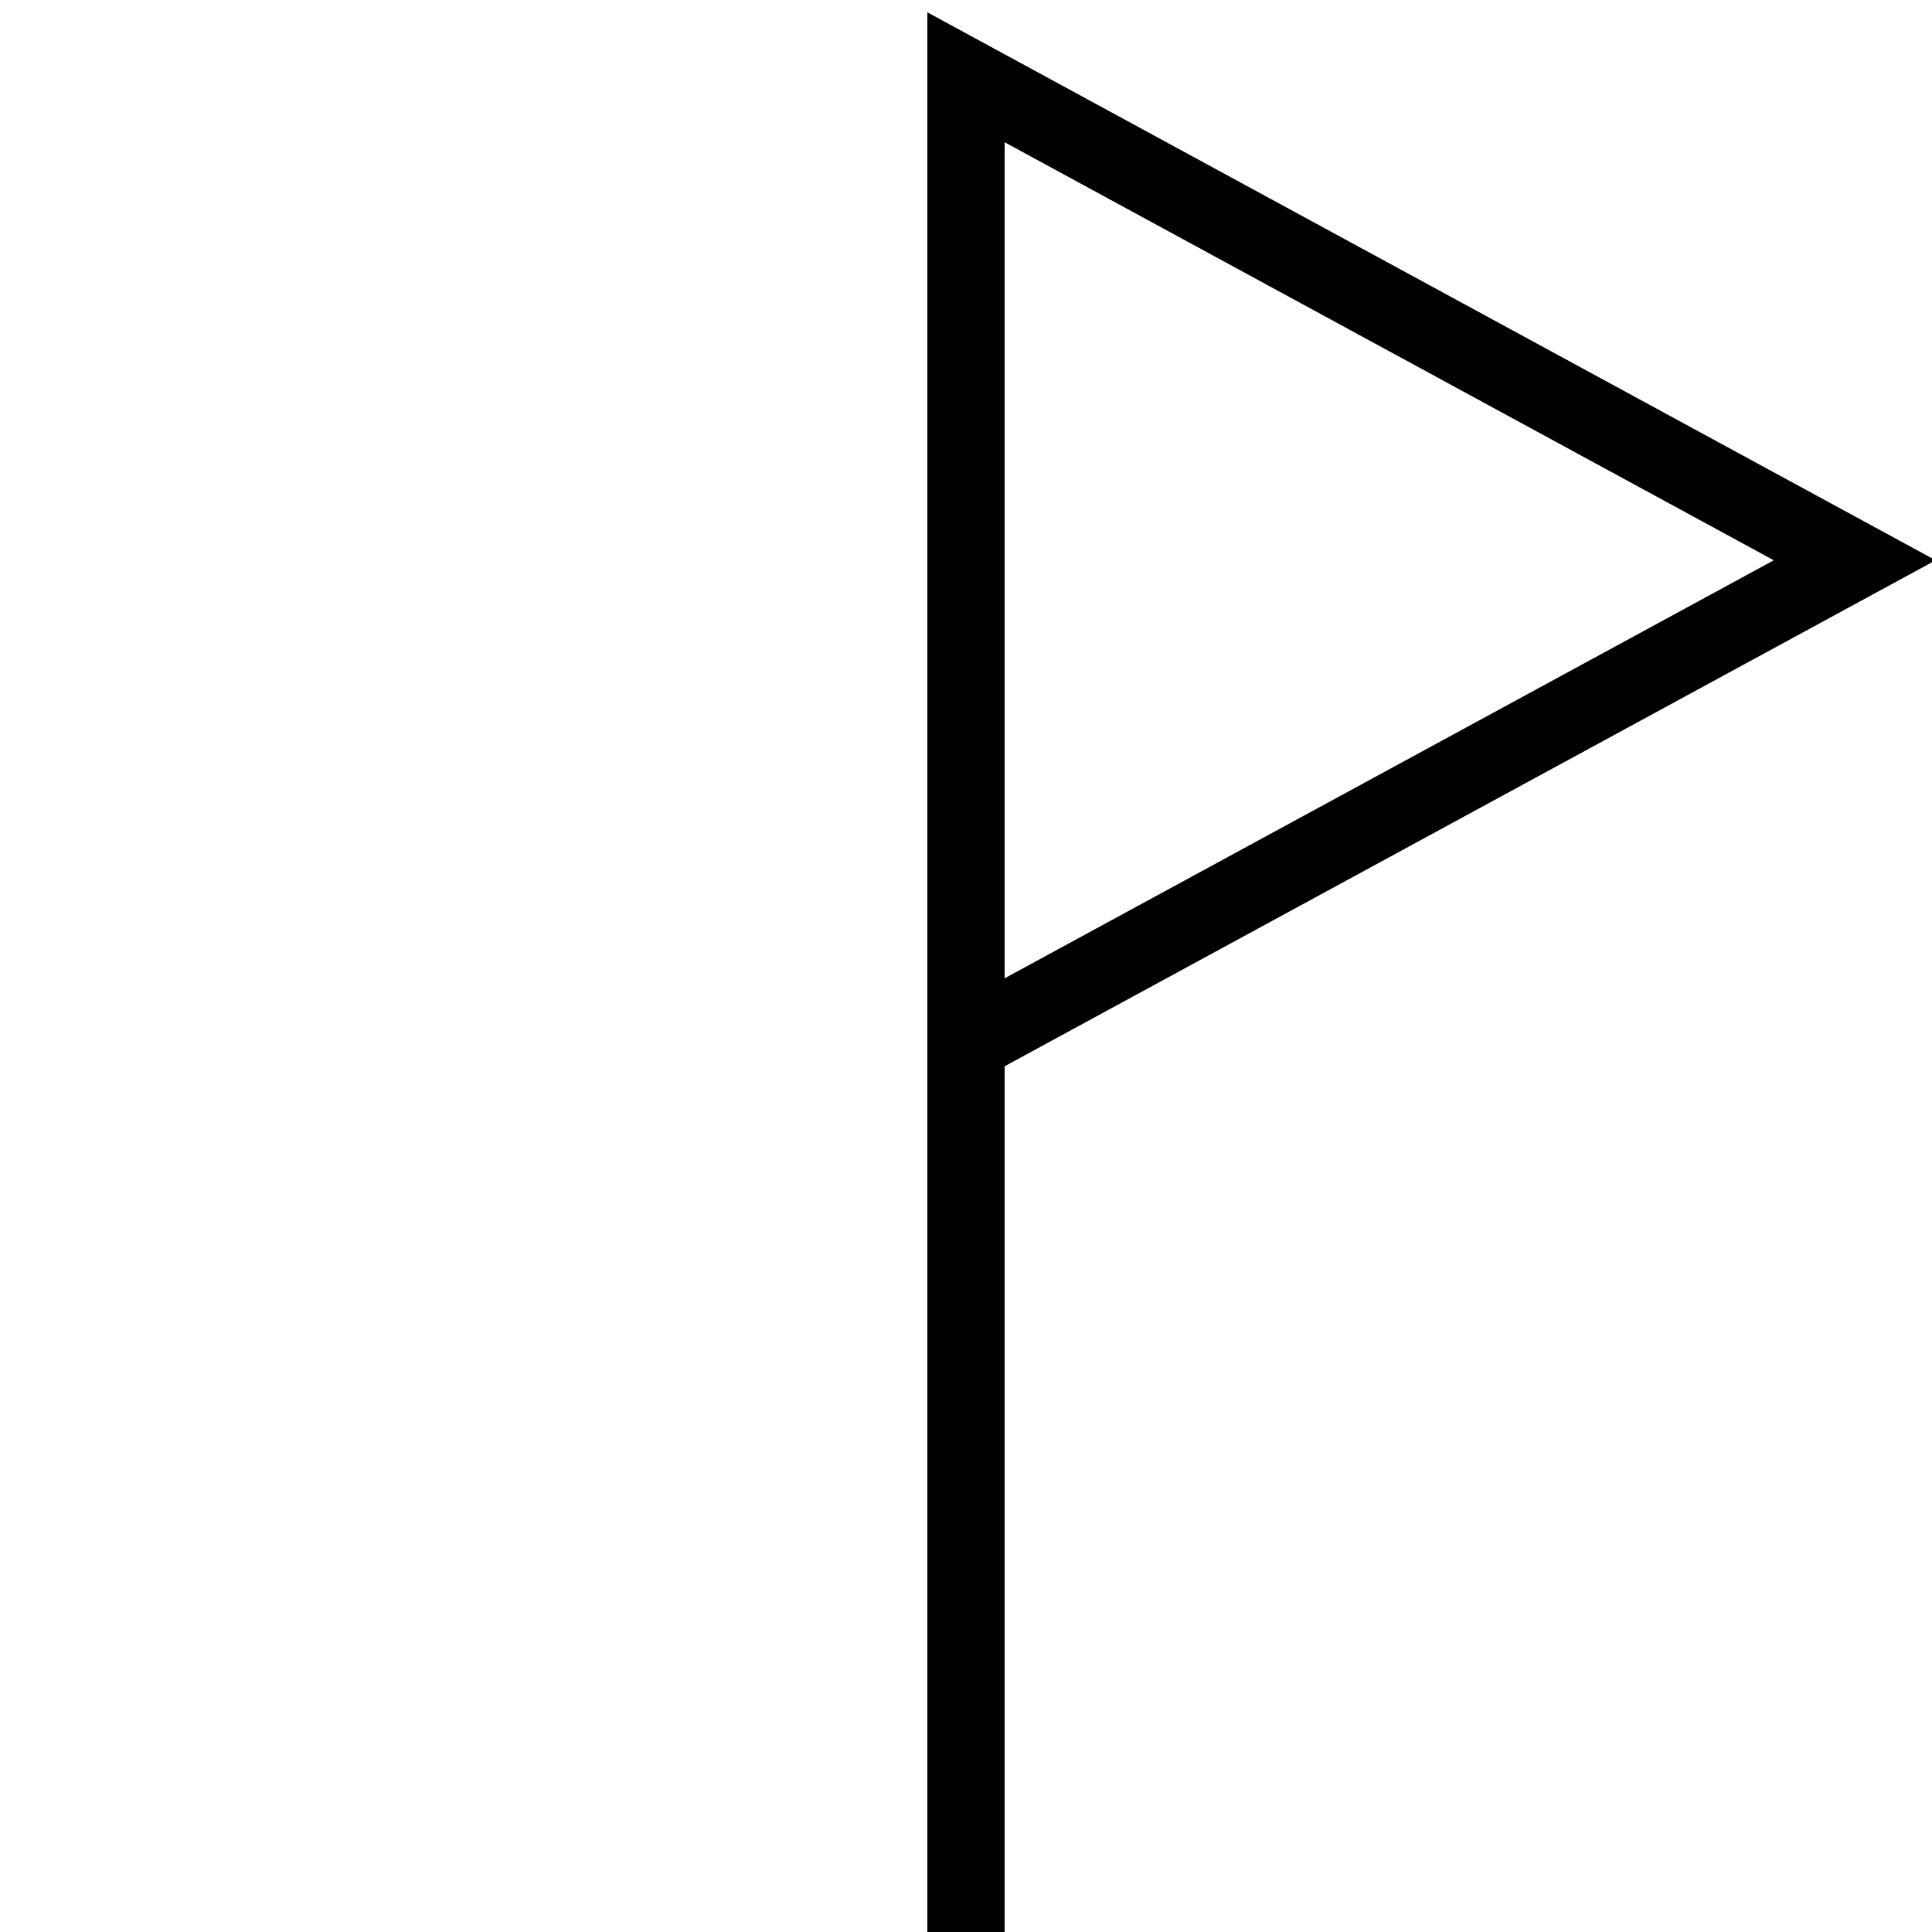
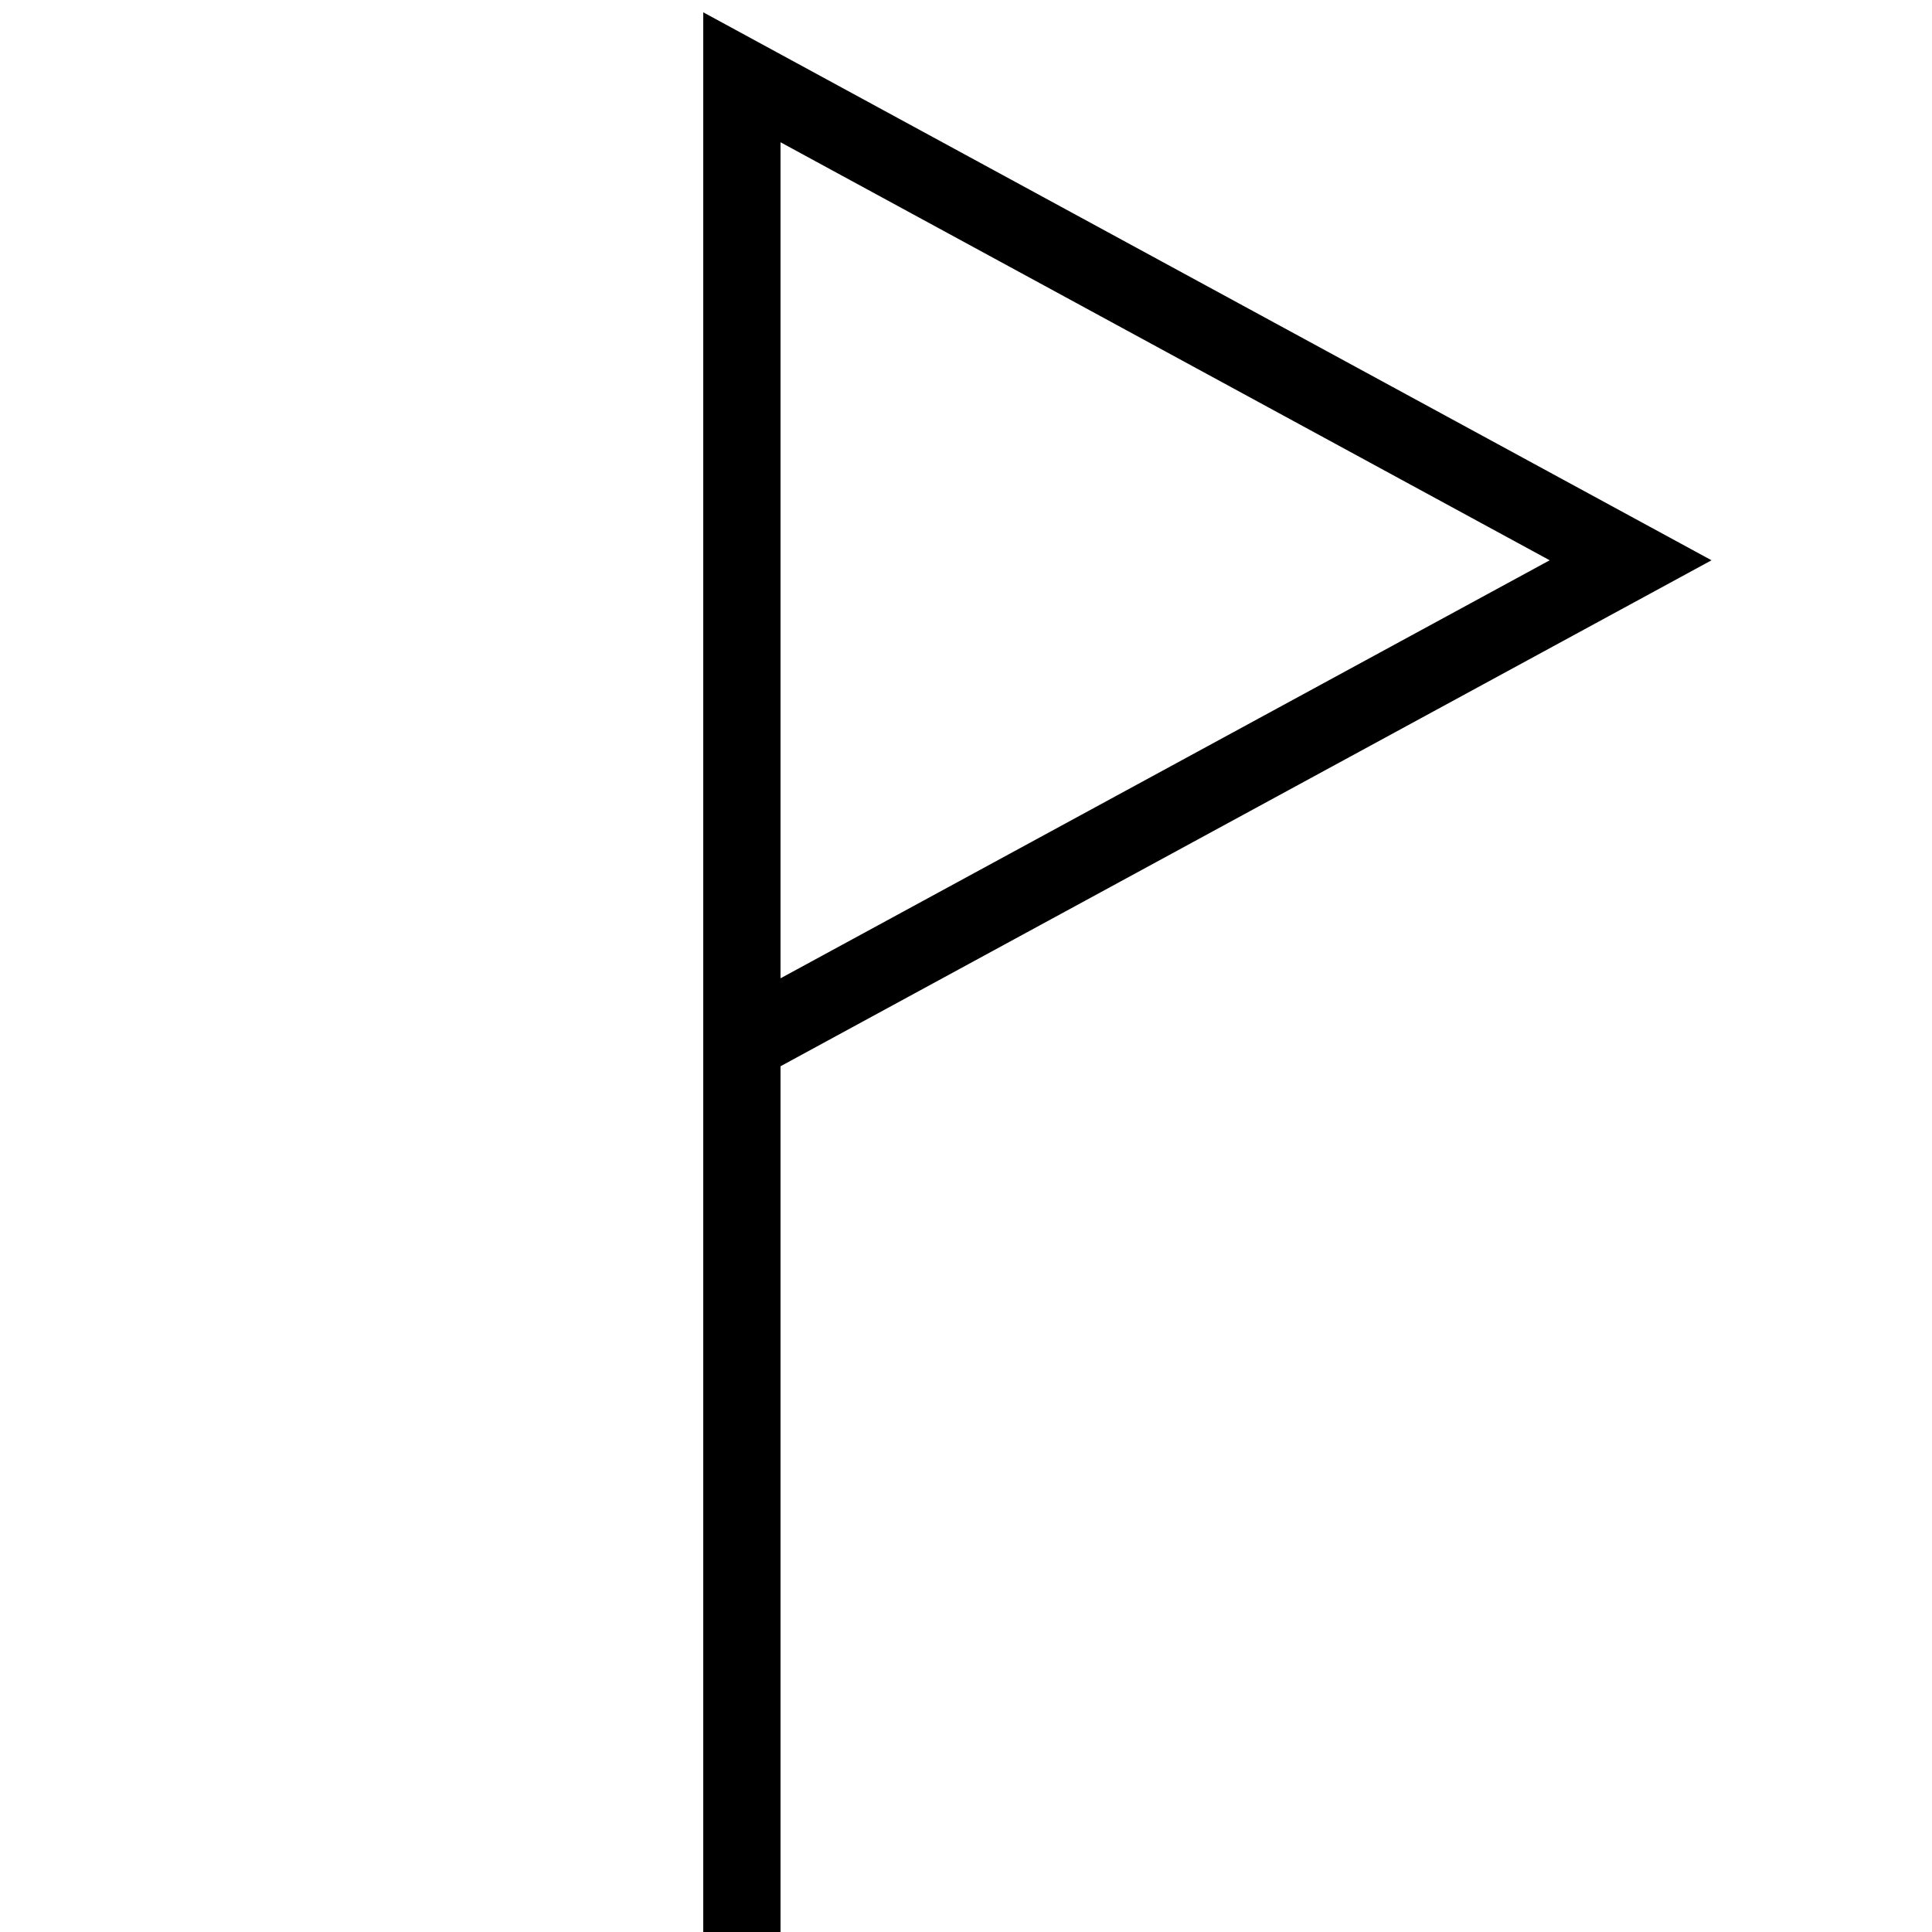
<svg xmlns="http://www.w3.org/2000/svg" width="50" height="50">
-   <line x1="25" y1="2" x2="25" y2="50" stroke="black" stroke-width="2" />
-   <polygon points="25,2 48,14.5 25,27" fill="none" stroke="black" stroke-width="2" />
+   <g transform="translate(-5.8 0)">
+     <line x1="25" y1="2" x2="25" y2="50" stroke="black" stroke-width="2" />
+     <polygon points="25,2 48,14.5 25,27" fill="none" stroke="black" stroke-width="2" />
+   </g>
</svg>
